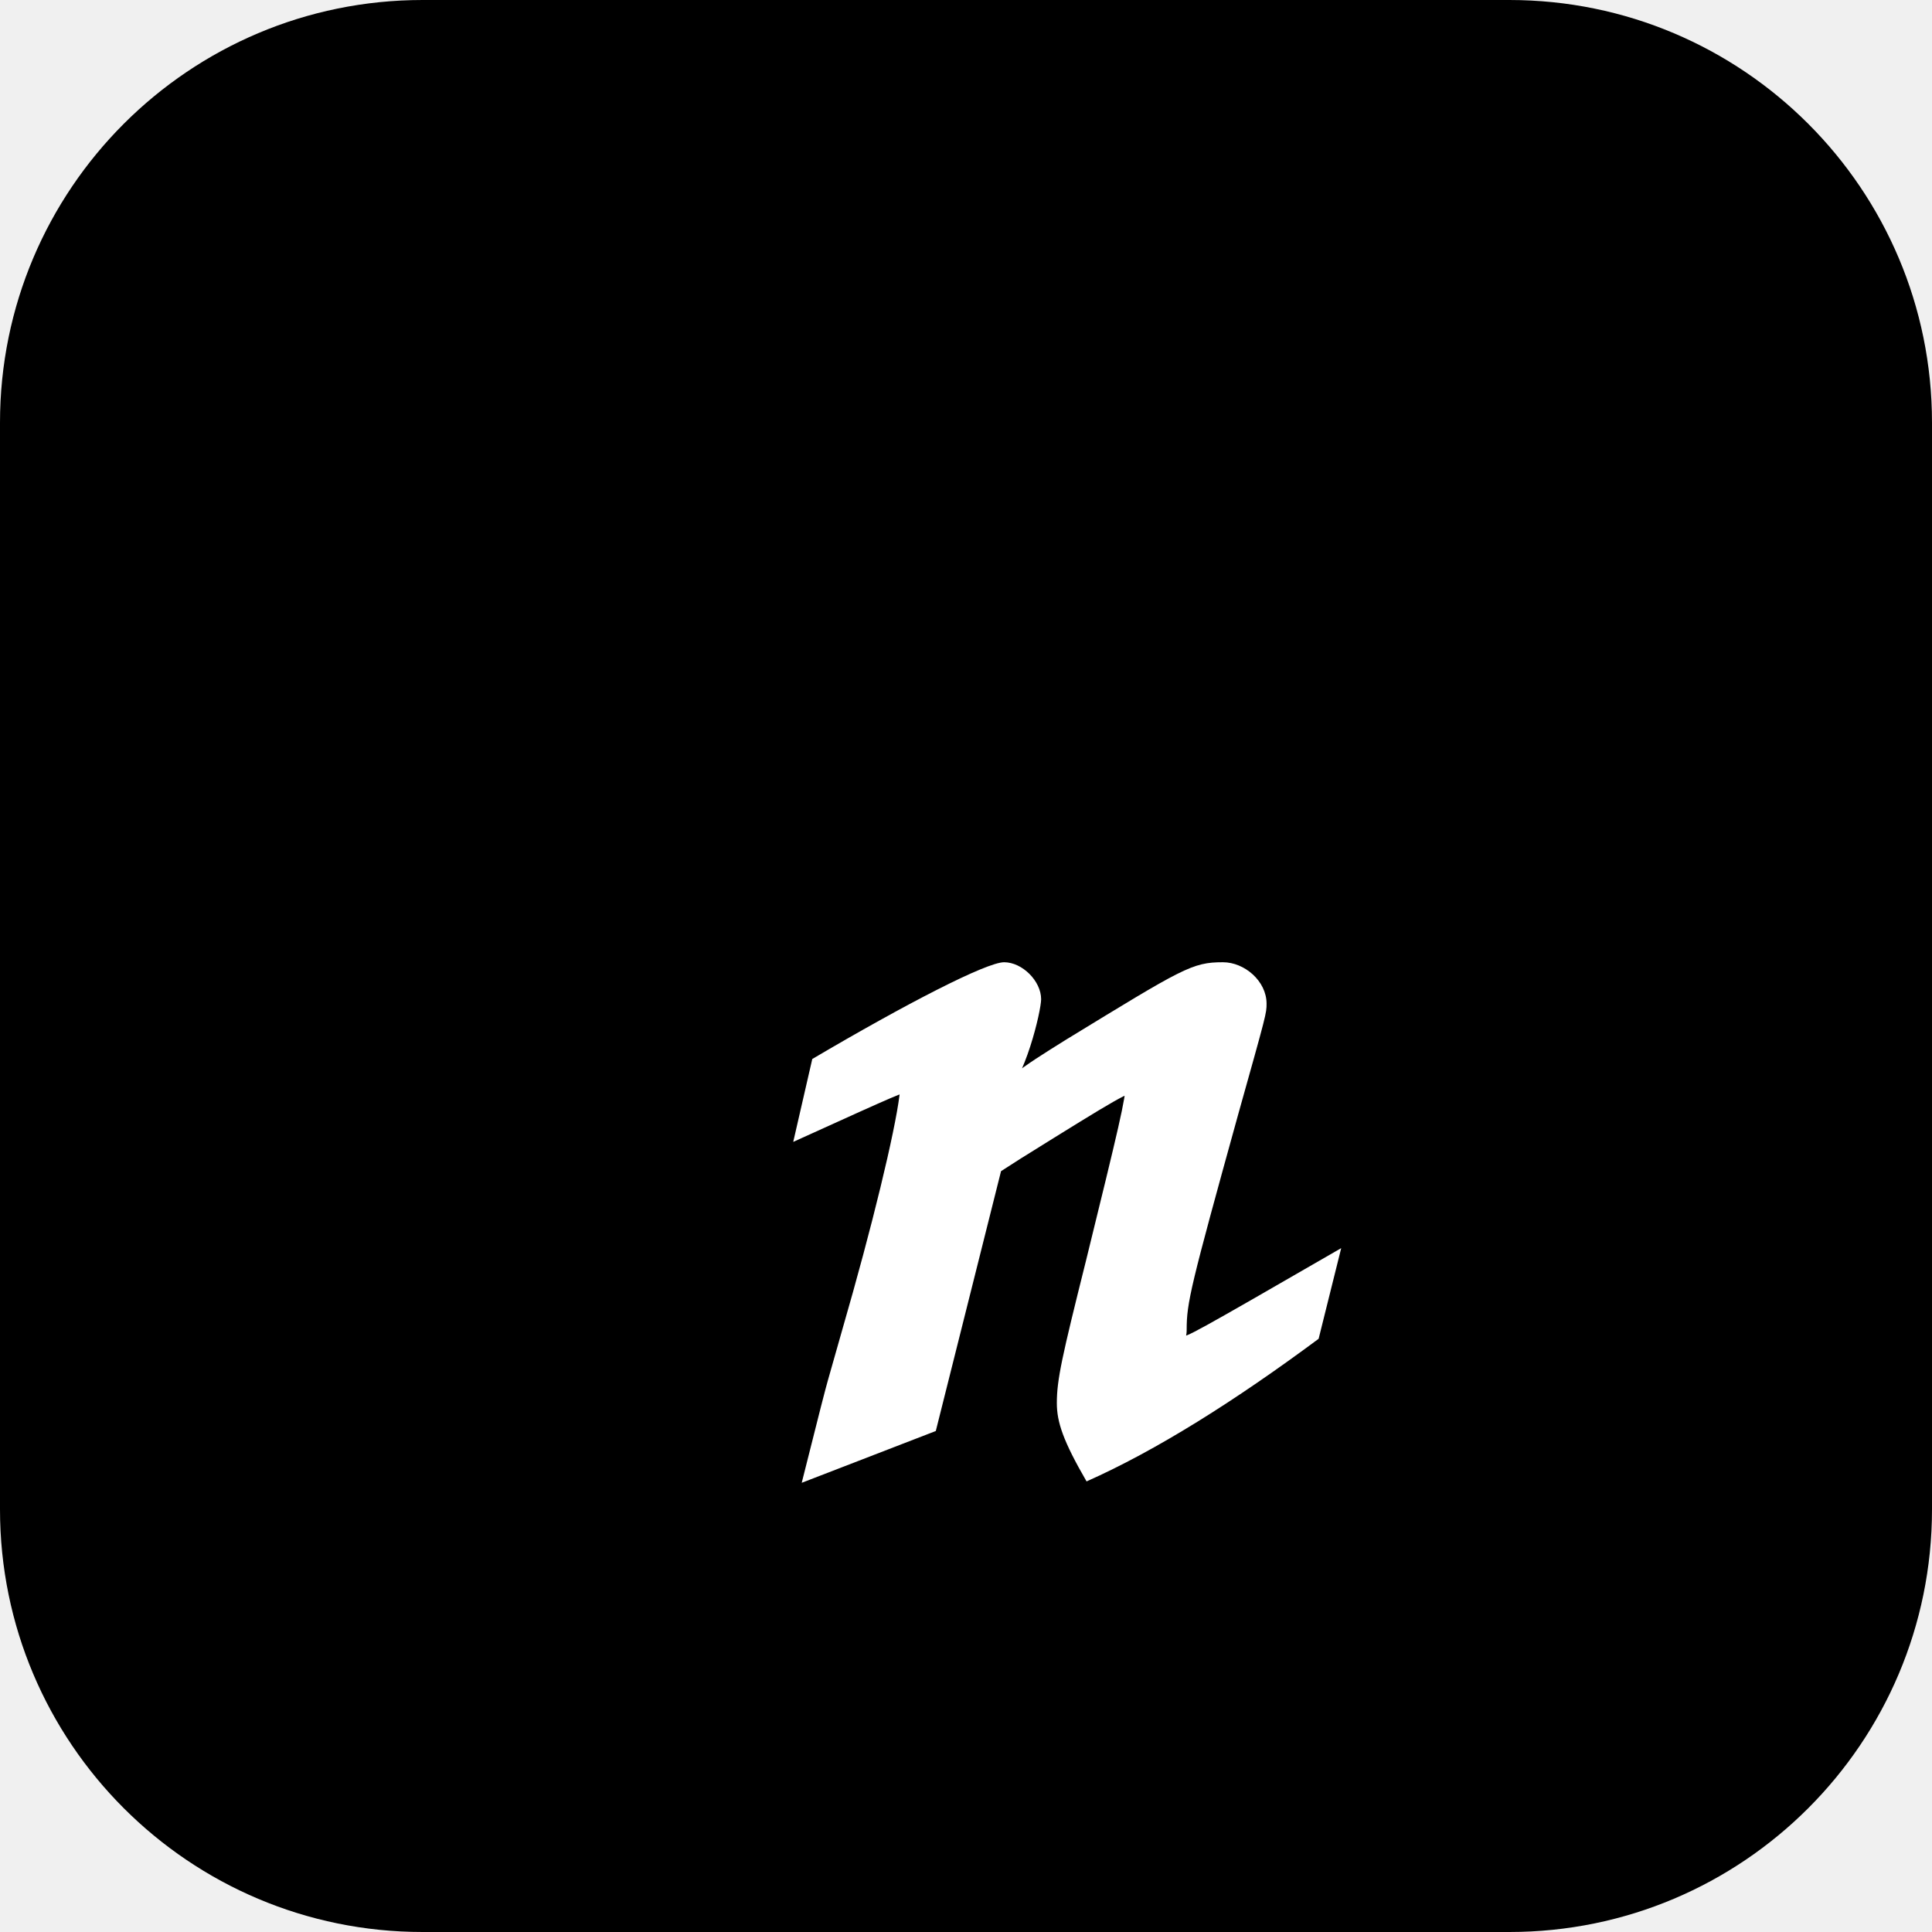
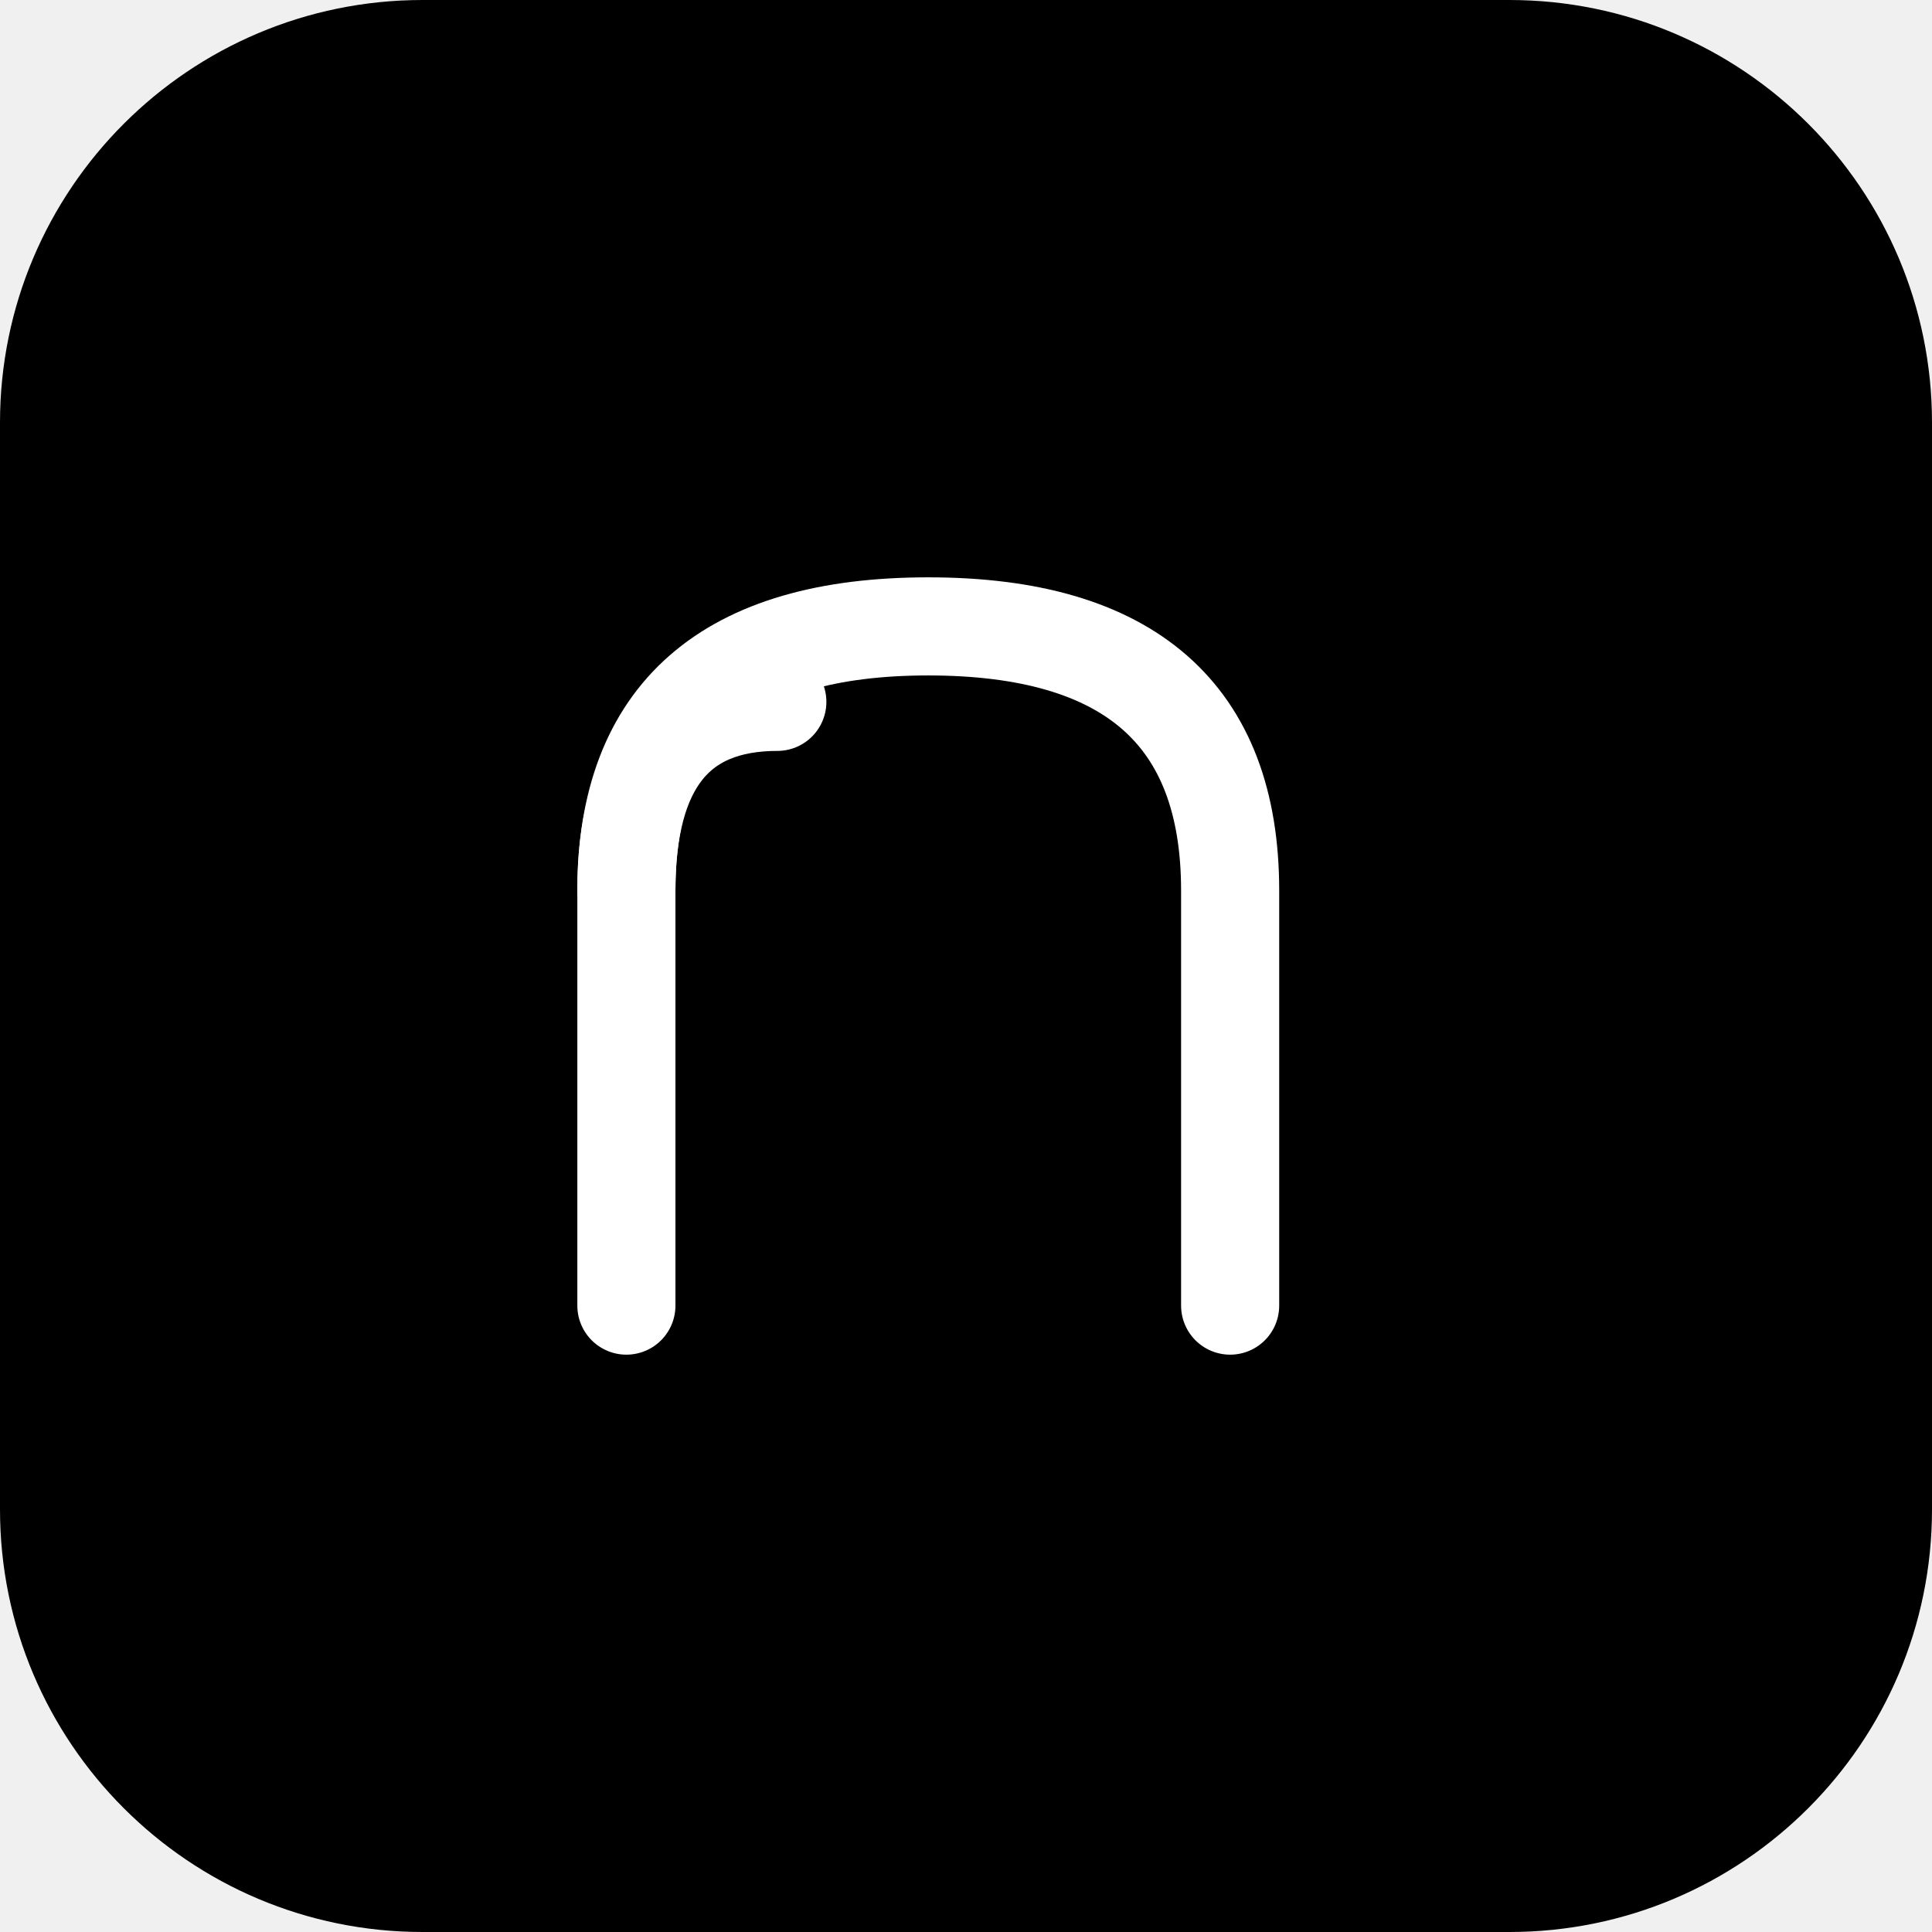
<svg xmlns="http://www.w3.org/2000/svg" width="1024" height="1024" viewBox="0 0 1024 1024">
  <rect width="1024" height="1024" rx="224" ry="224" fill="#000000" />
-   <text x="512" y="620" font-family="Snell Roundhand, Brush Script MT, cursive" font-size="580" font-weight="bold" fill="#FFFFFF" text-anchor="middle" dominant-baseline="middle">n</text>
+   <g transform="translate(512, 512)" fill="none" stroke="#FFFFFF" stroke-width="52" stroke-linecap="round" stroke-linejoin="round">
+     <path d="M -180 180               L -180 -40              Q -180 -140, -100 -140" />
+     <path d="M -180 -40              Q -180 -180, -20 -180              Q 140 -180, 140 -40              L 140 180" />
+   </g>
</svg>
